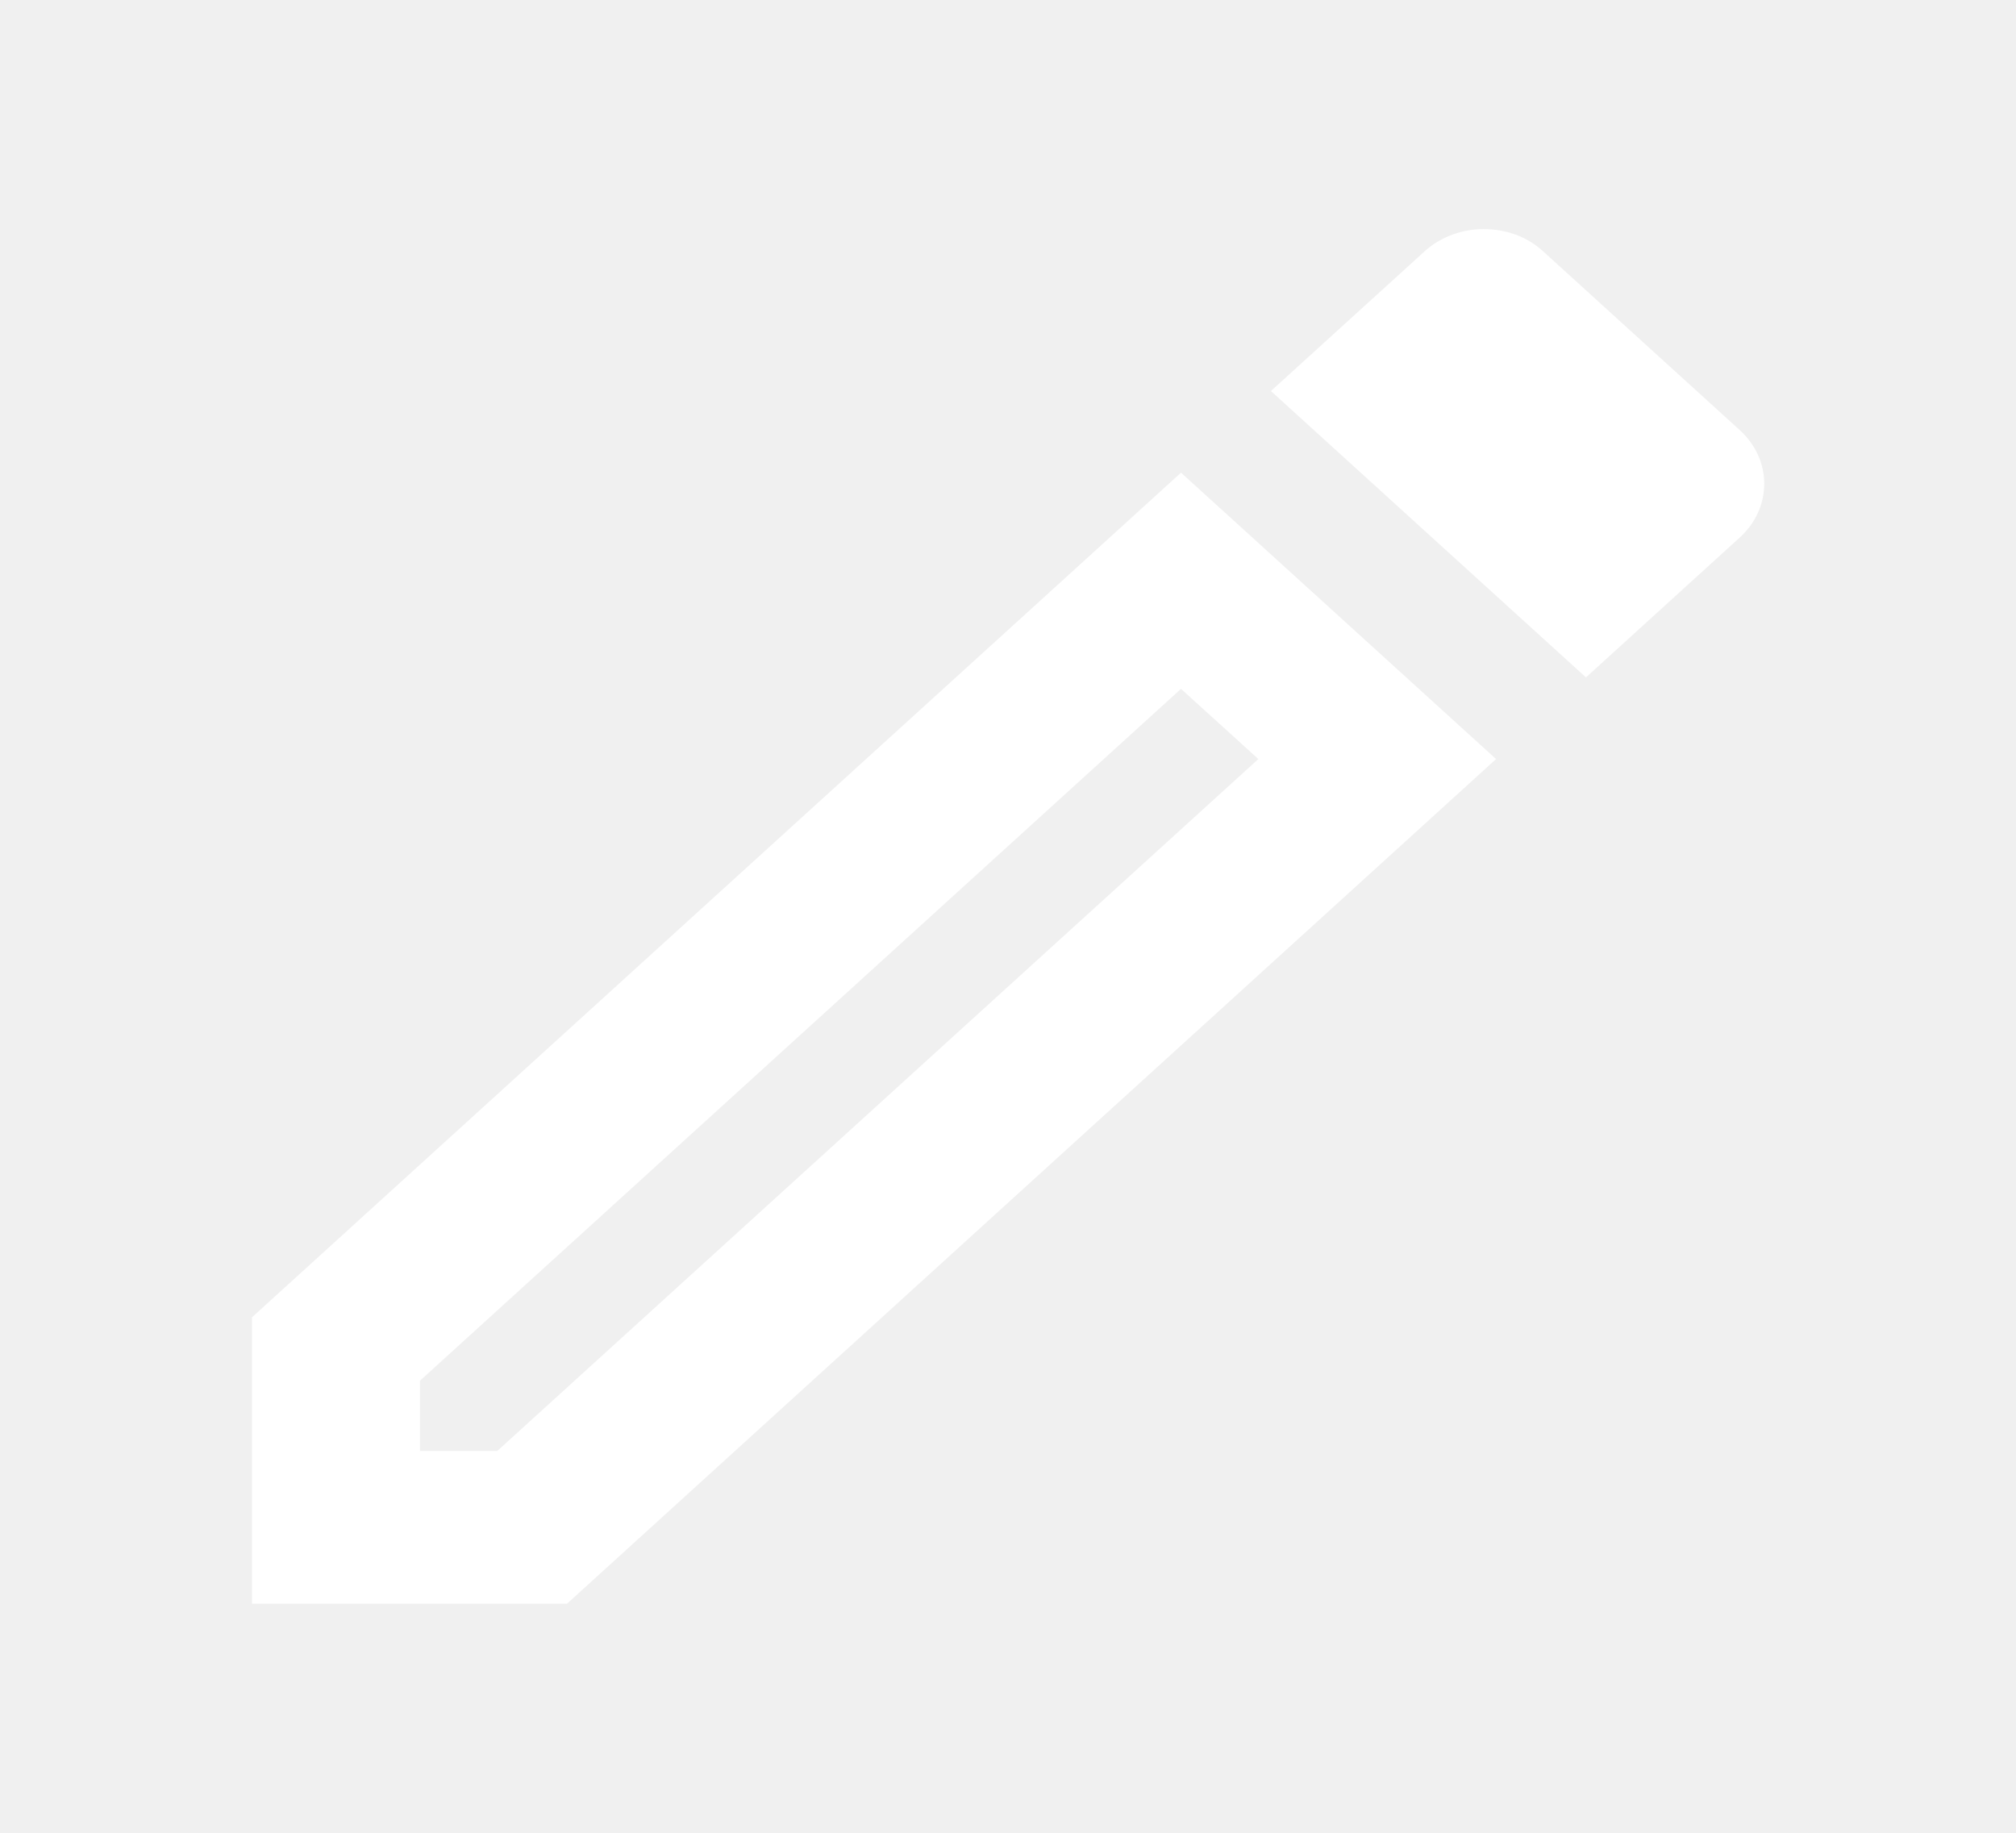
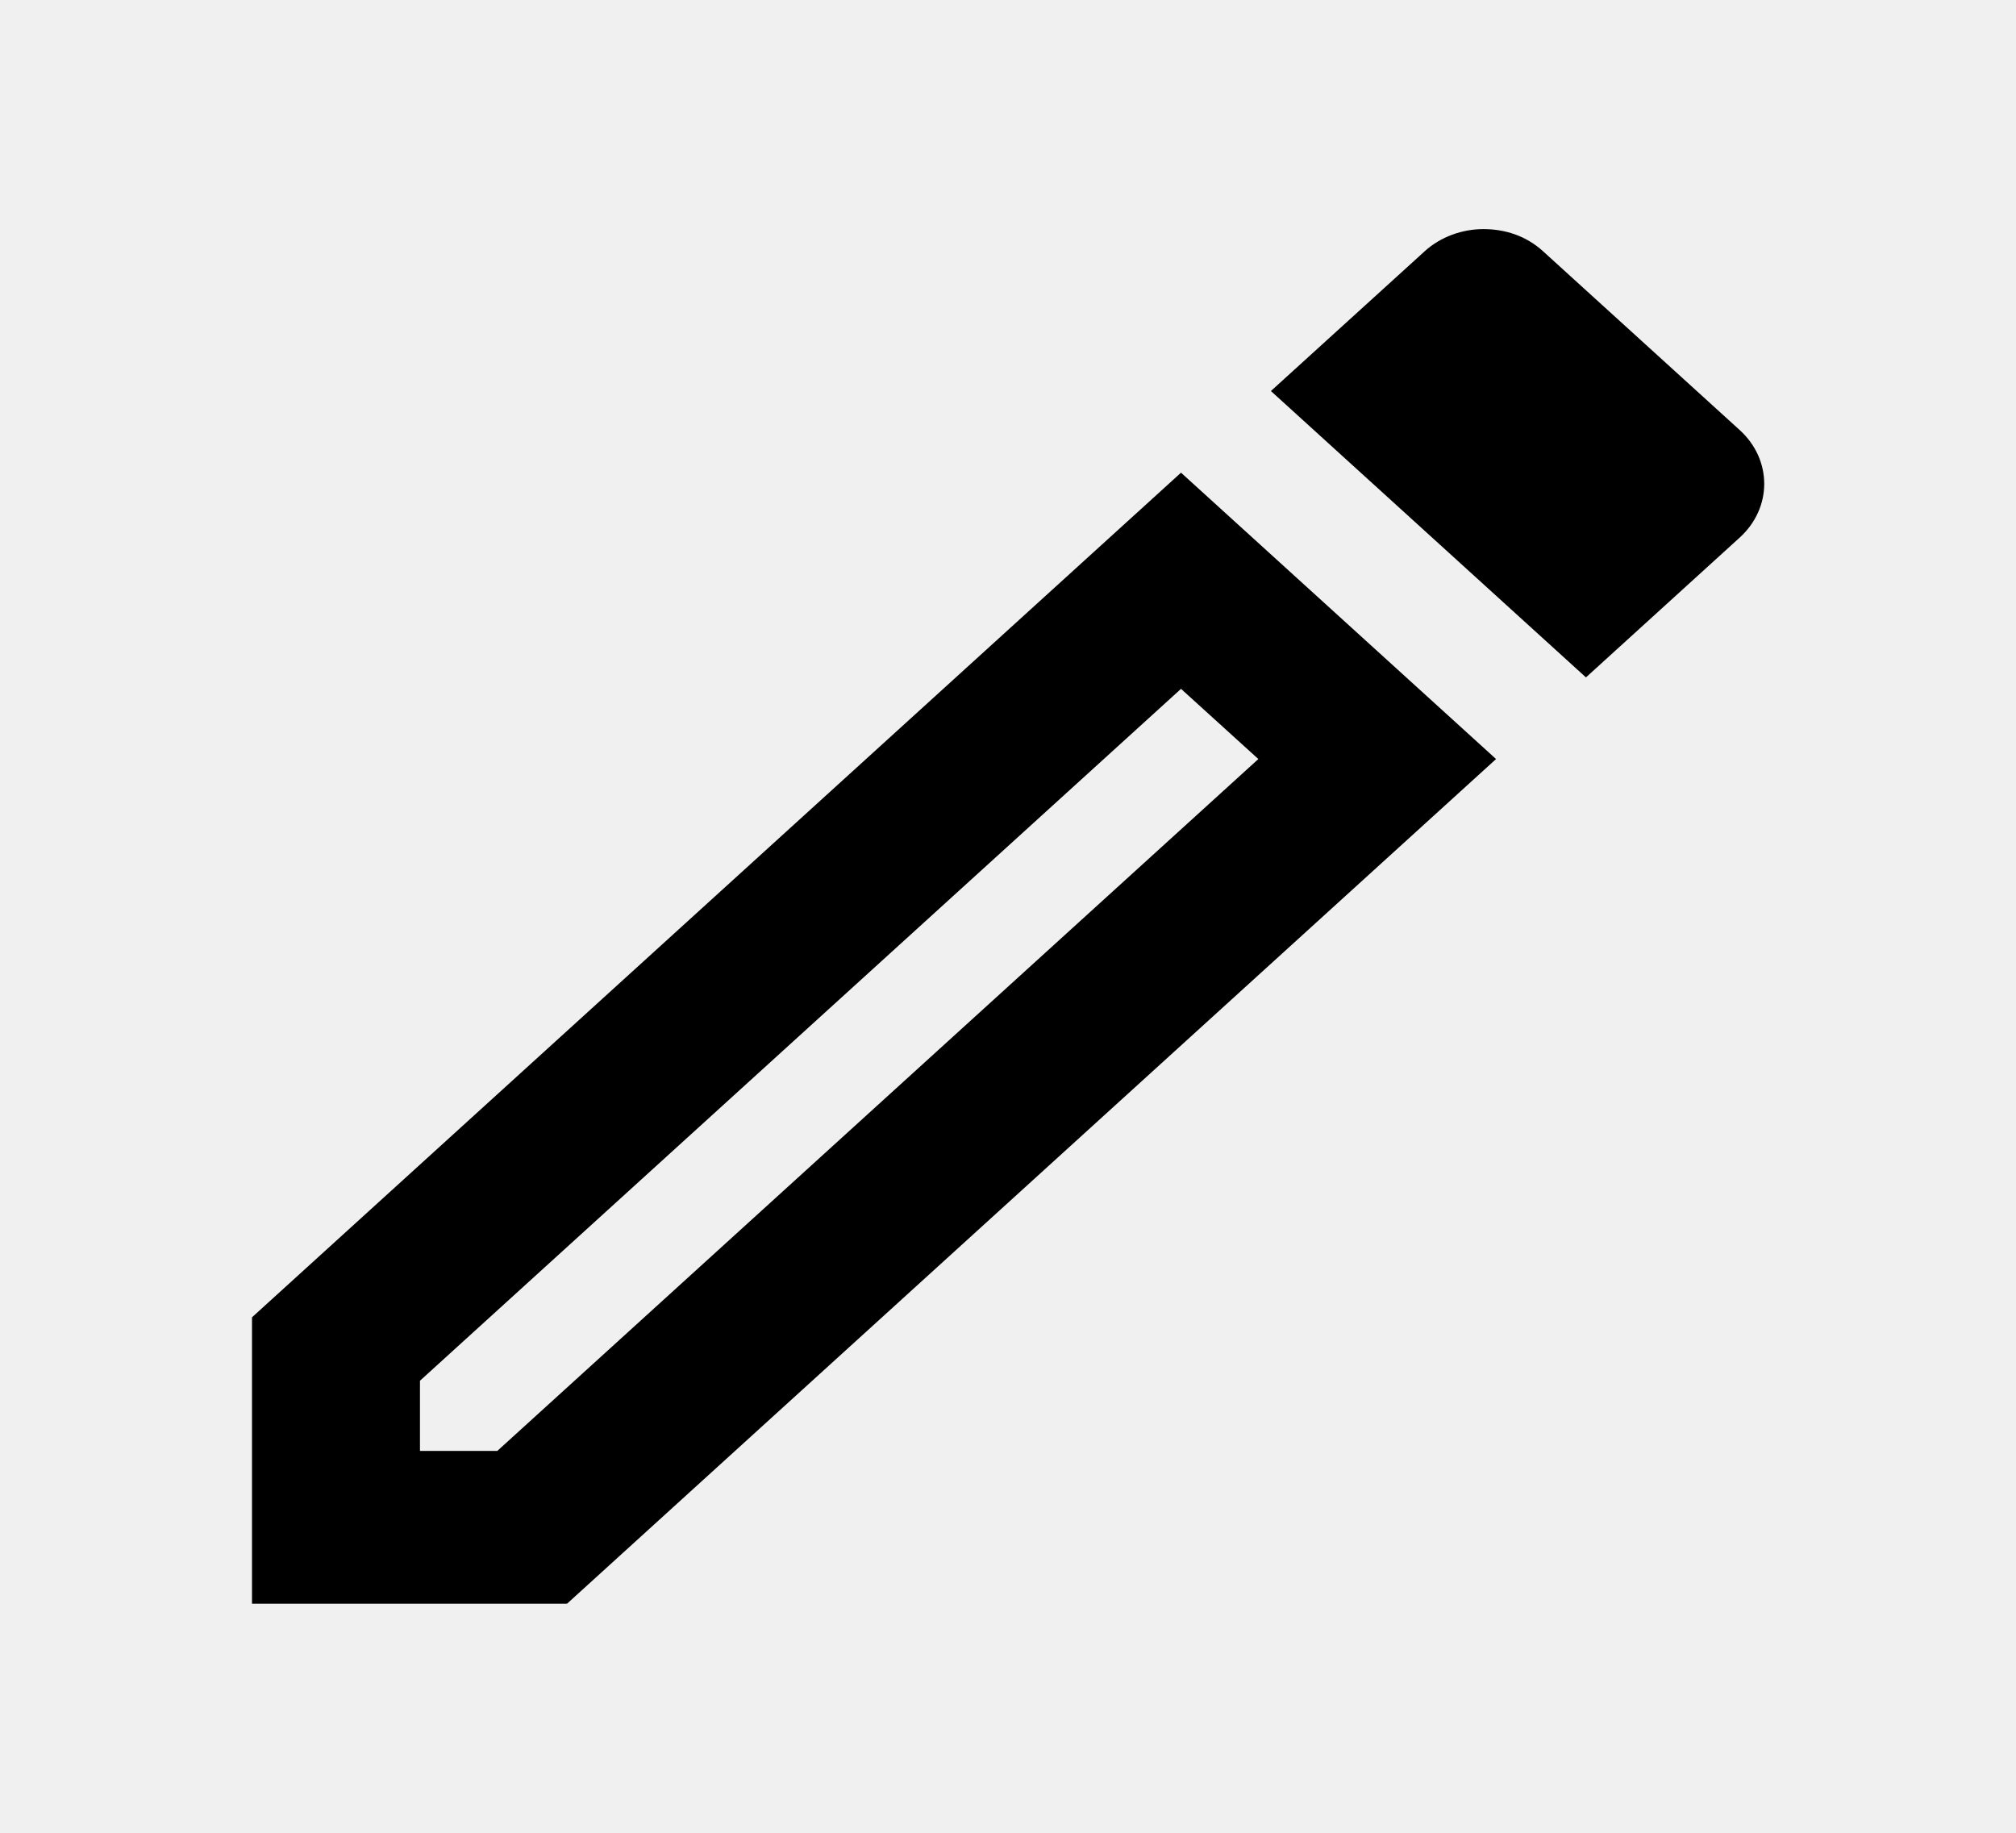
<svg xmlns="http://www.w3.org/2000/svg" width="22" height="20" viewBox="0 0 22 20" fill="none">
-   <path d="M12.888 7.517L13.732 8.283L5.427 15.833H4.583V15.067L12.888 7.517ZM16.188 2.5C15.959 2.5 15.721 2.583 15.547 2.742L13.869 4.267L17.307 7.392L18.984 5.867C19.342 5.542 19.342 5.017 18.984 4.692L16.839 2.742C16.656 2.575 16.427 2.5 16.188 2.5ZM12.888 5.158L2.75 14.375V17.5H6.188L16.326 8.283L12.888 5.158Z" fill="white" />
+   <path d="M12.888 7.517L13.732 8.283L5.427 15.833H4.583V15.067L12.888 7.517ZM16.188 2.5C15.959 2.5 15.721 2.583 15.547 2.742L13.869 4.267L17.307 7.392L18.984 5.867C19.342 5.542 19.342 5.017 18.984 4.692L16.839 2.742C16.656 2.575 16.427 2.5 16.188 2.5ZM12.888 5.158L2.75 14.375V17.5H6.188L16.326 8.283L12.888 5.158Z" fill="currentColor" />
</svg>
